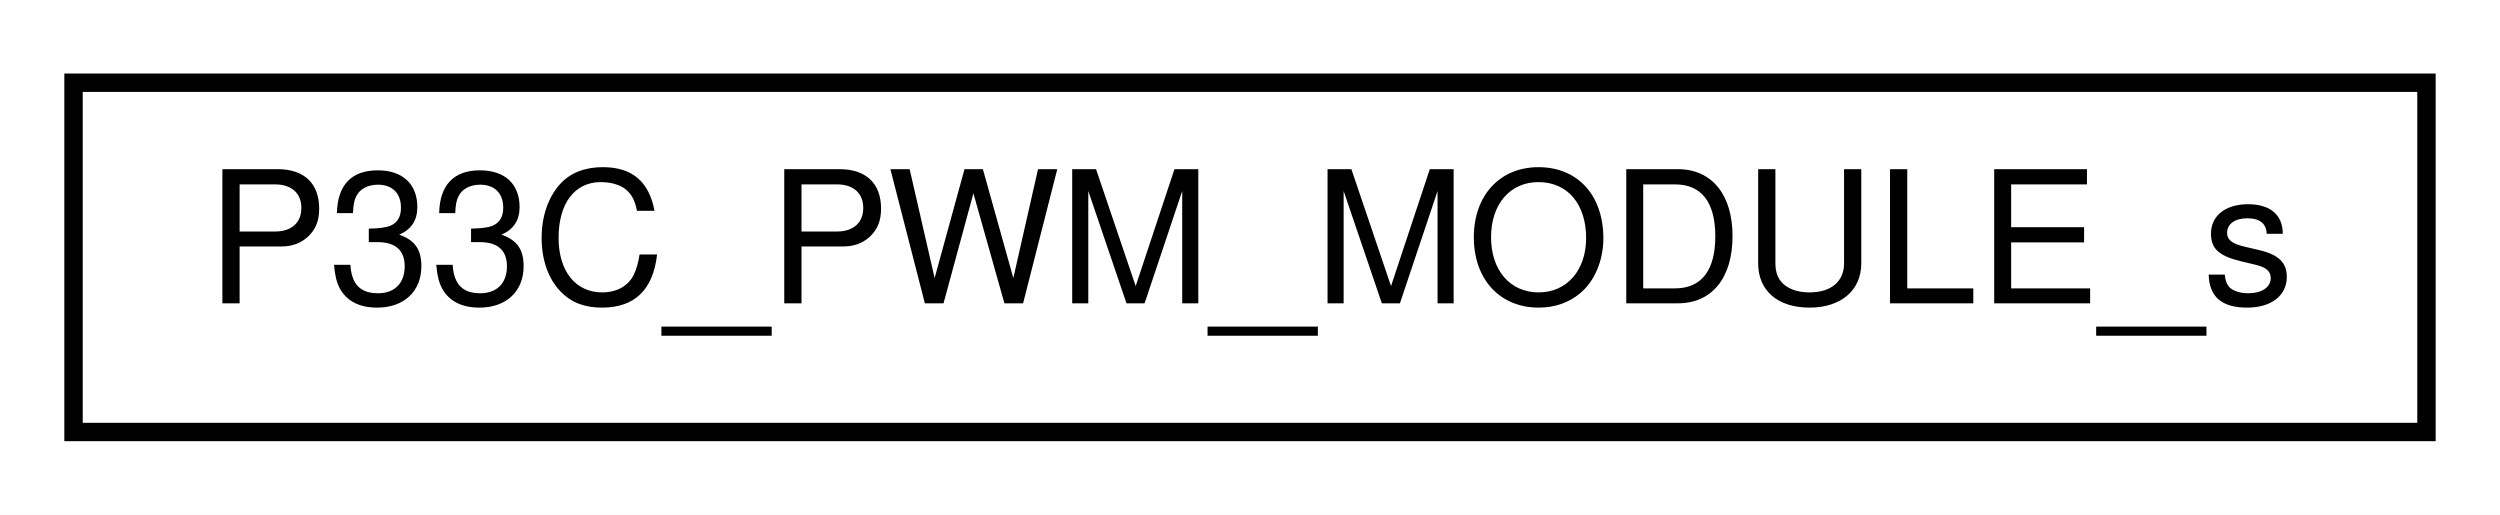
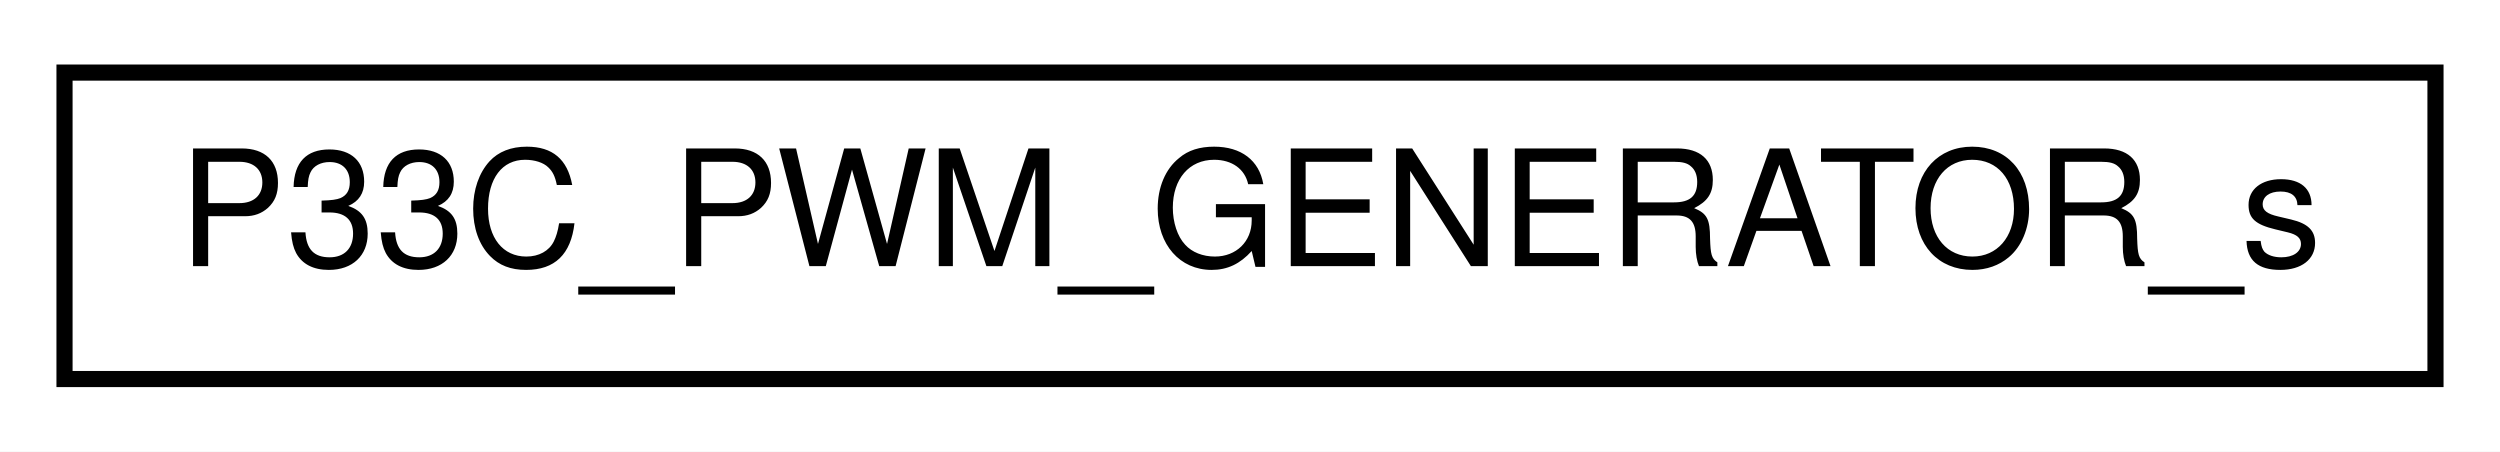
- <svg xmlns="http://www.w3.org/2000/svg" xmlns:xlink="http://www.w3.org/1999/xlink" width="136pt" height="28pt" viewBox="0.00 0.00 136.00 28.00">
+ <svg xmlns="http://www.w3.org/2000/svg" xmlns:xlink="http://www.w3.org/1999/xlink" width="155pt" height="28pt" viewBox="0.00 0.00 155.00 28.00">
  <g id="graph0" class="graph" transform="scale(1 1) rotate(0) translate(4 24)">
-     <polygon fill="white" stroke="transparent" points="-4,4 -4,-24 132,-24 132,4 -4,4" />
+     <polygon fill="white" stroke="transparent" points="-4,4 -4,-24 151,-24 151,4 -4,4" />
    <g id="node1" class="node">
      <g id="a_node1">
-         <a xlink:href="a00941.html" target="_top" xlink:title=" ">
-           <polygon fill="white" stroke="black" points="0,-0.5 0,-19.5 128,-19.5 128,-0.5 0,-0.5" />
-           <text text-anchor="middle" x="64" y="-7.5" font-family="Helvetica,sans-Serif" font-size="10.00">P33C_PWM_MODULE_s</text>
+         <a xlink:href="a01125.html" target="_top" xlink:title=" ">
+           <polygon fill="white" stroke="black" points="0,-0.5 0,-19.5 147,-19.5 147,-0.5 0,-0.5" />
+           <text text-anchor="middle" x="73.5" y="-7.5" font-family="Helvetica,sans-Serif" font-size="10.00">P33C_PWM_GENERATOR_s</text>
        </a>
      </g>
    </g>
  </g>
</svg>
